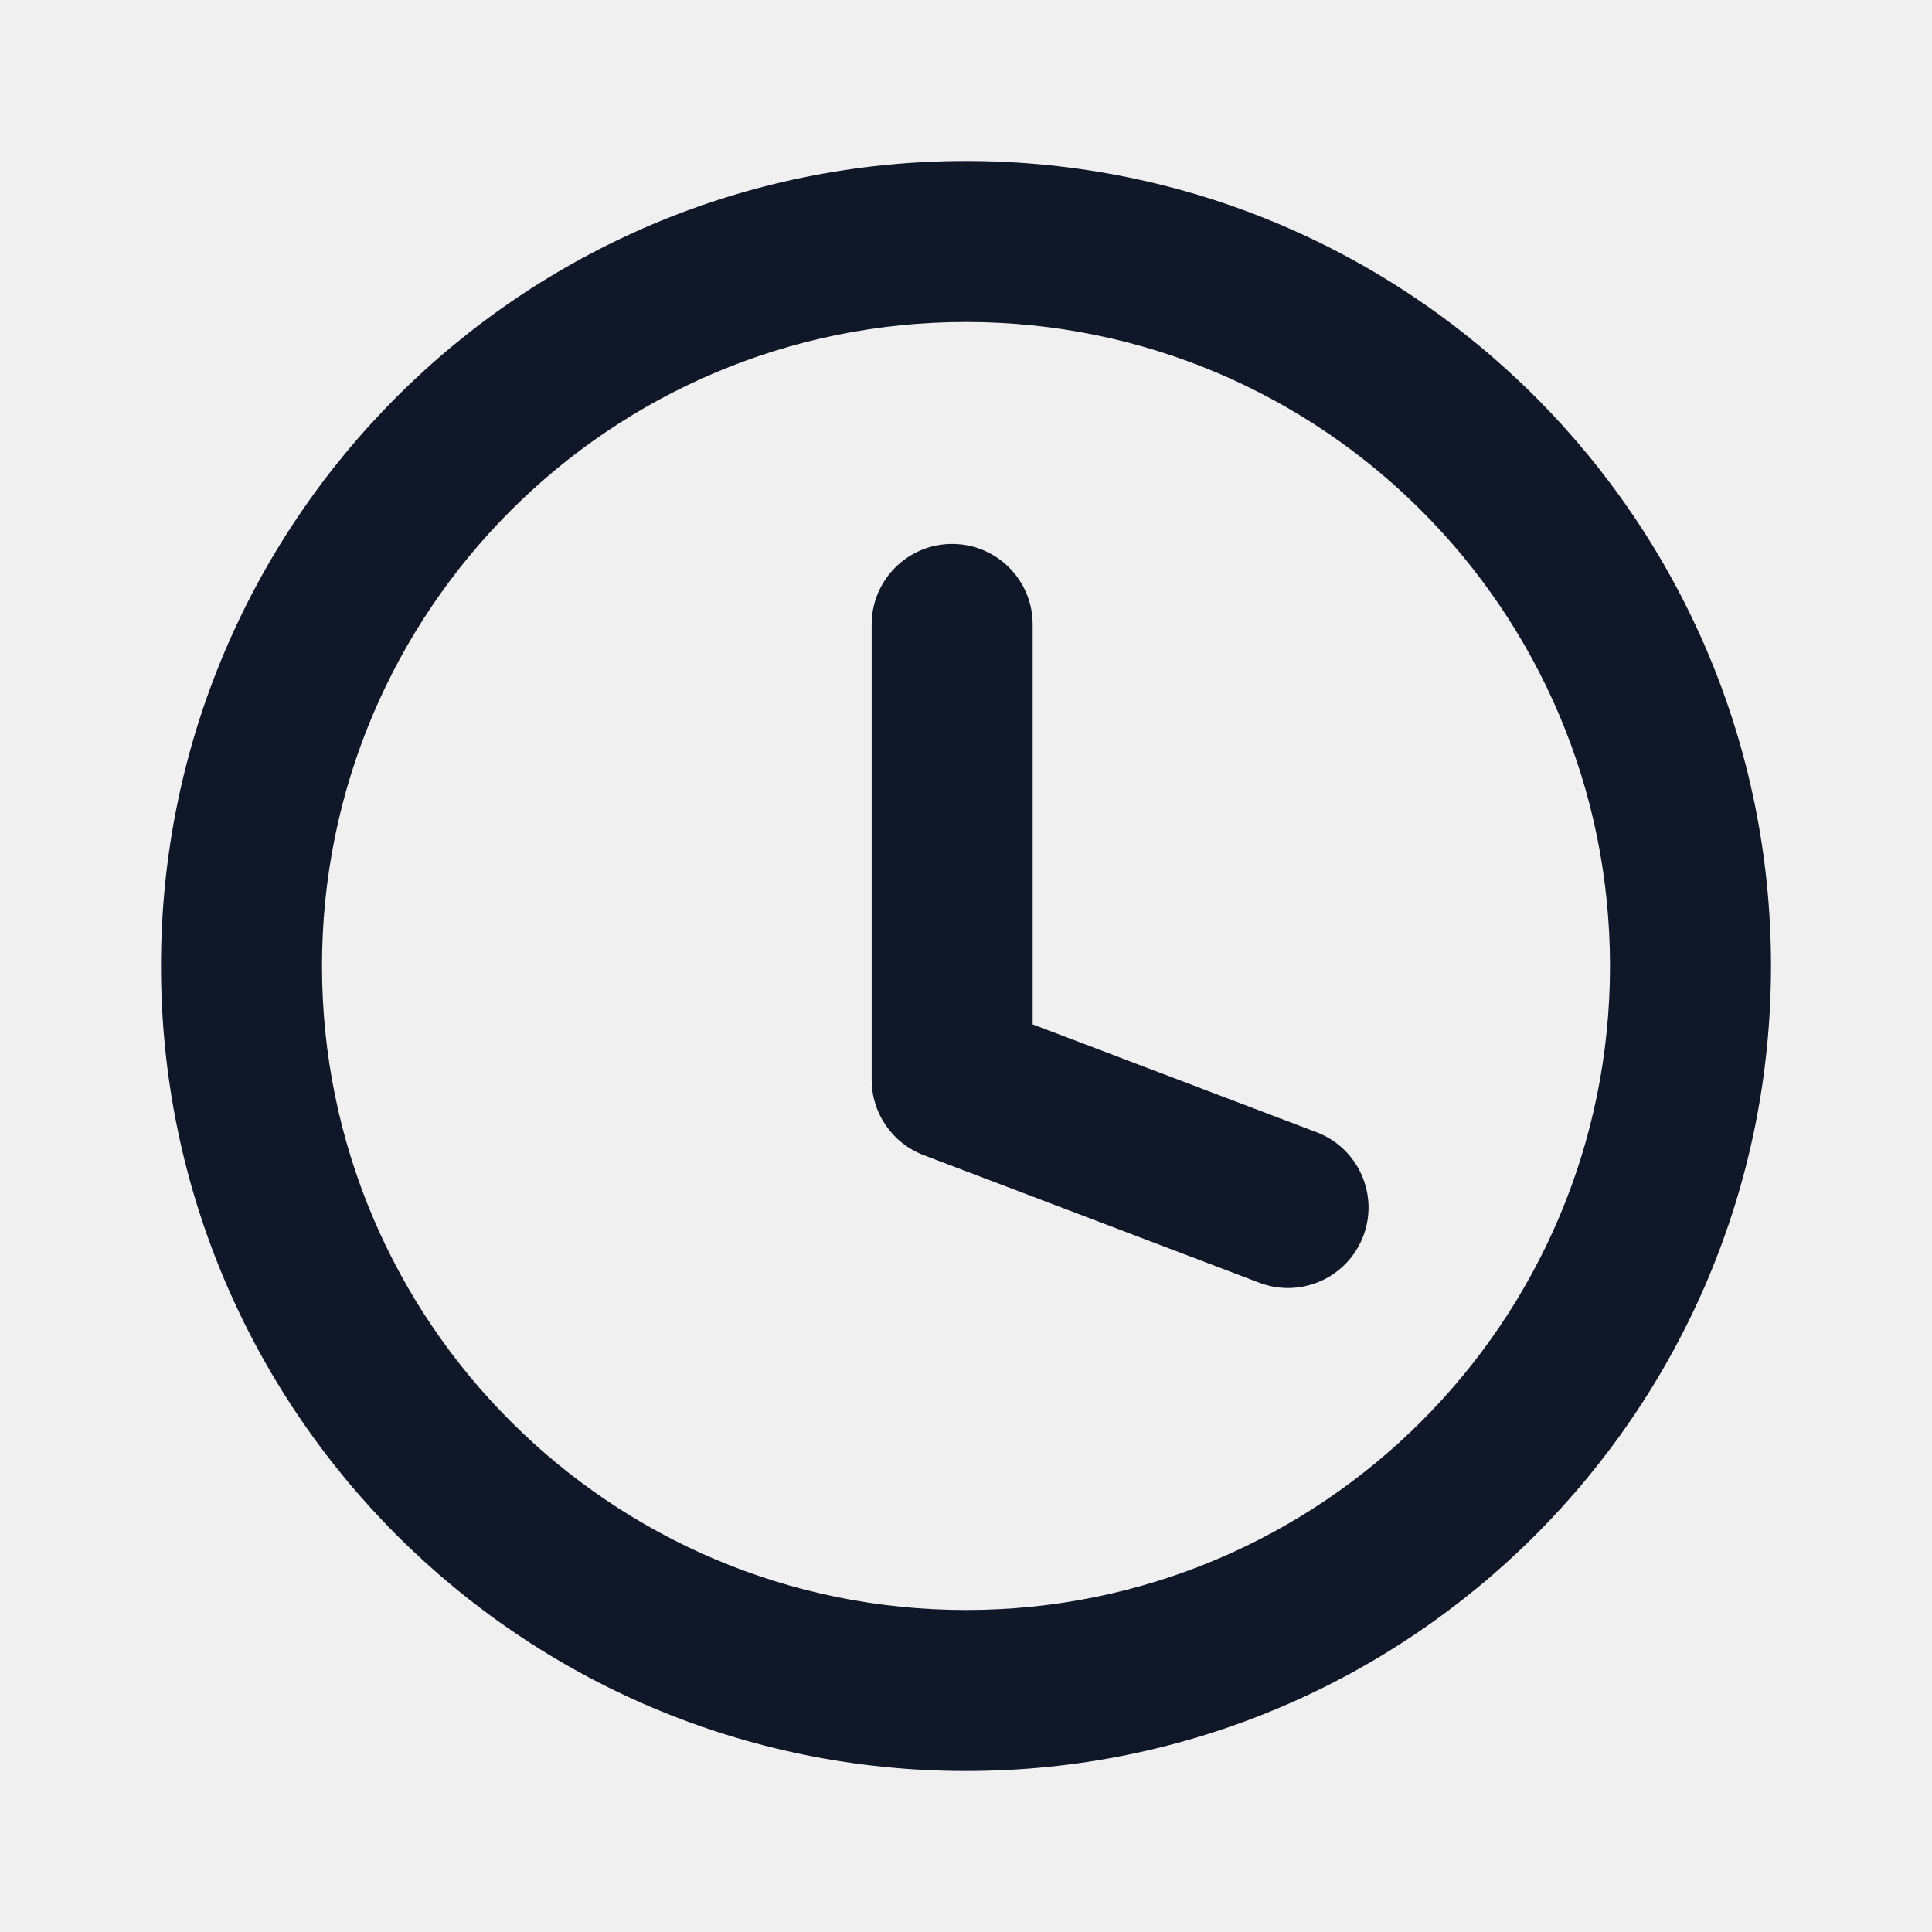
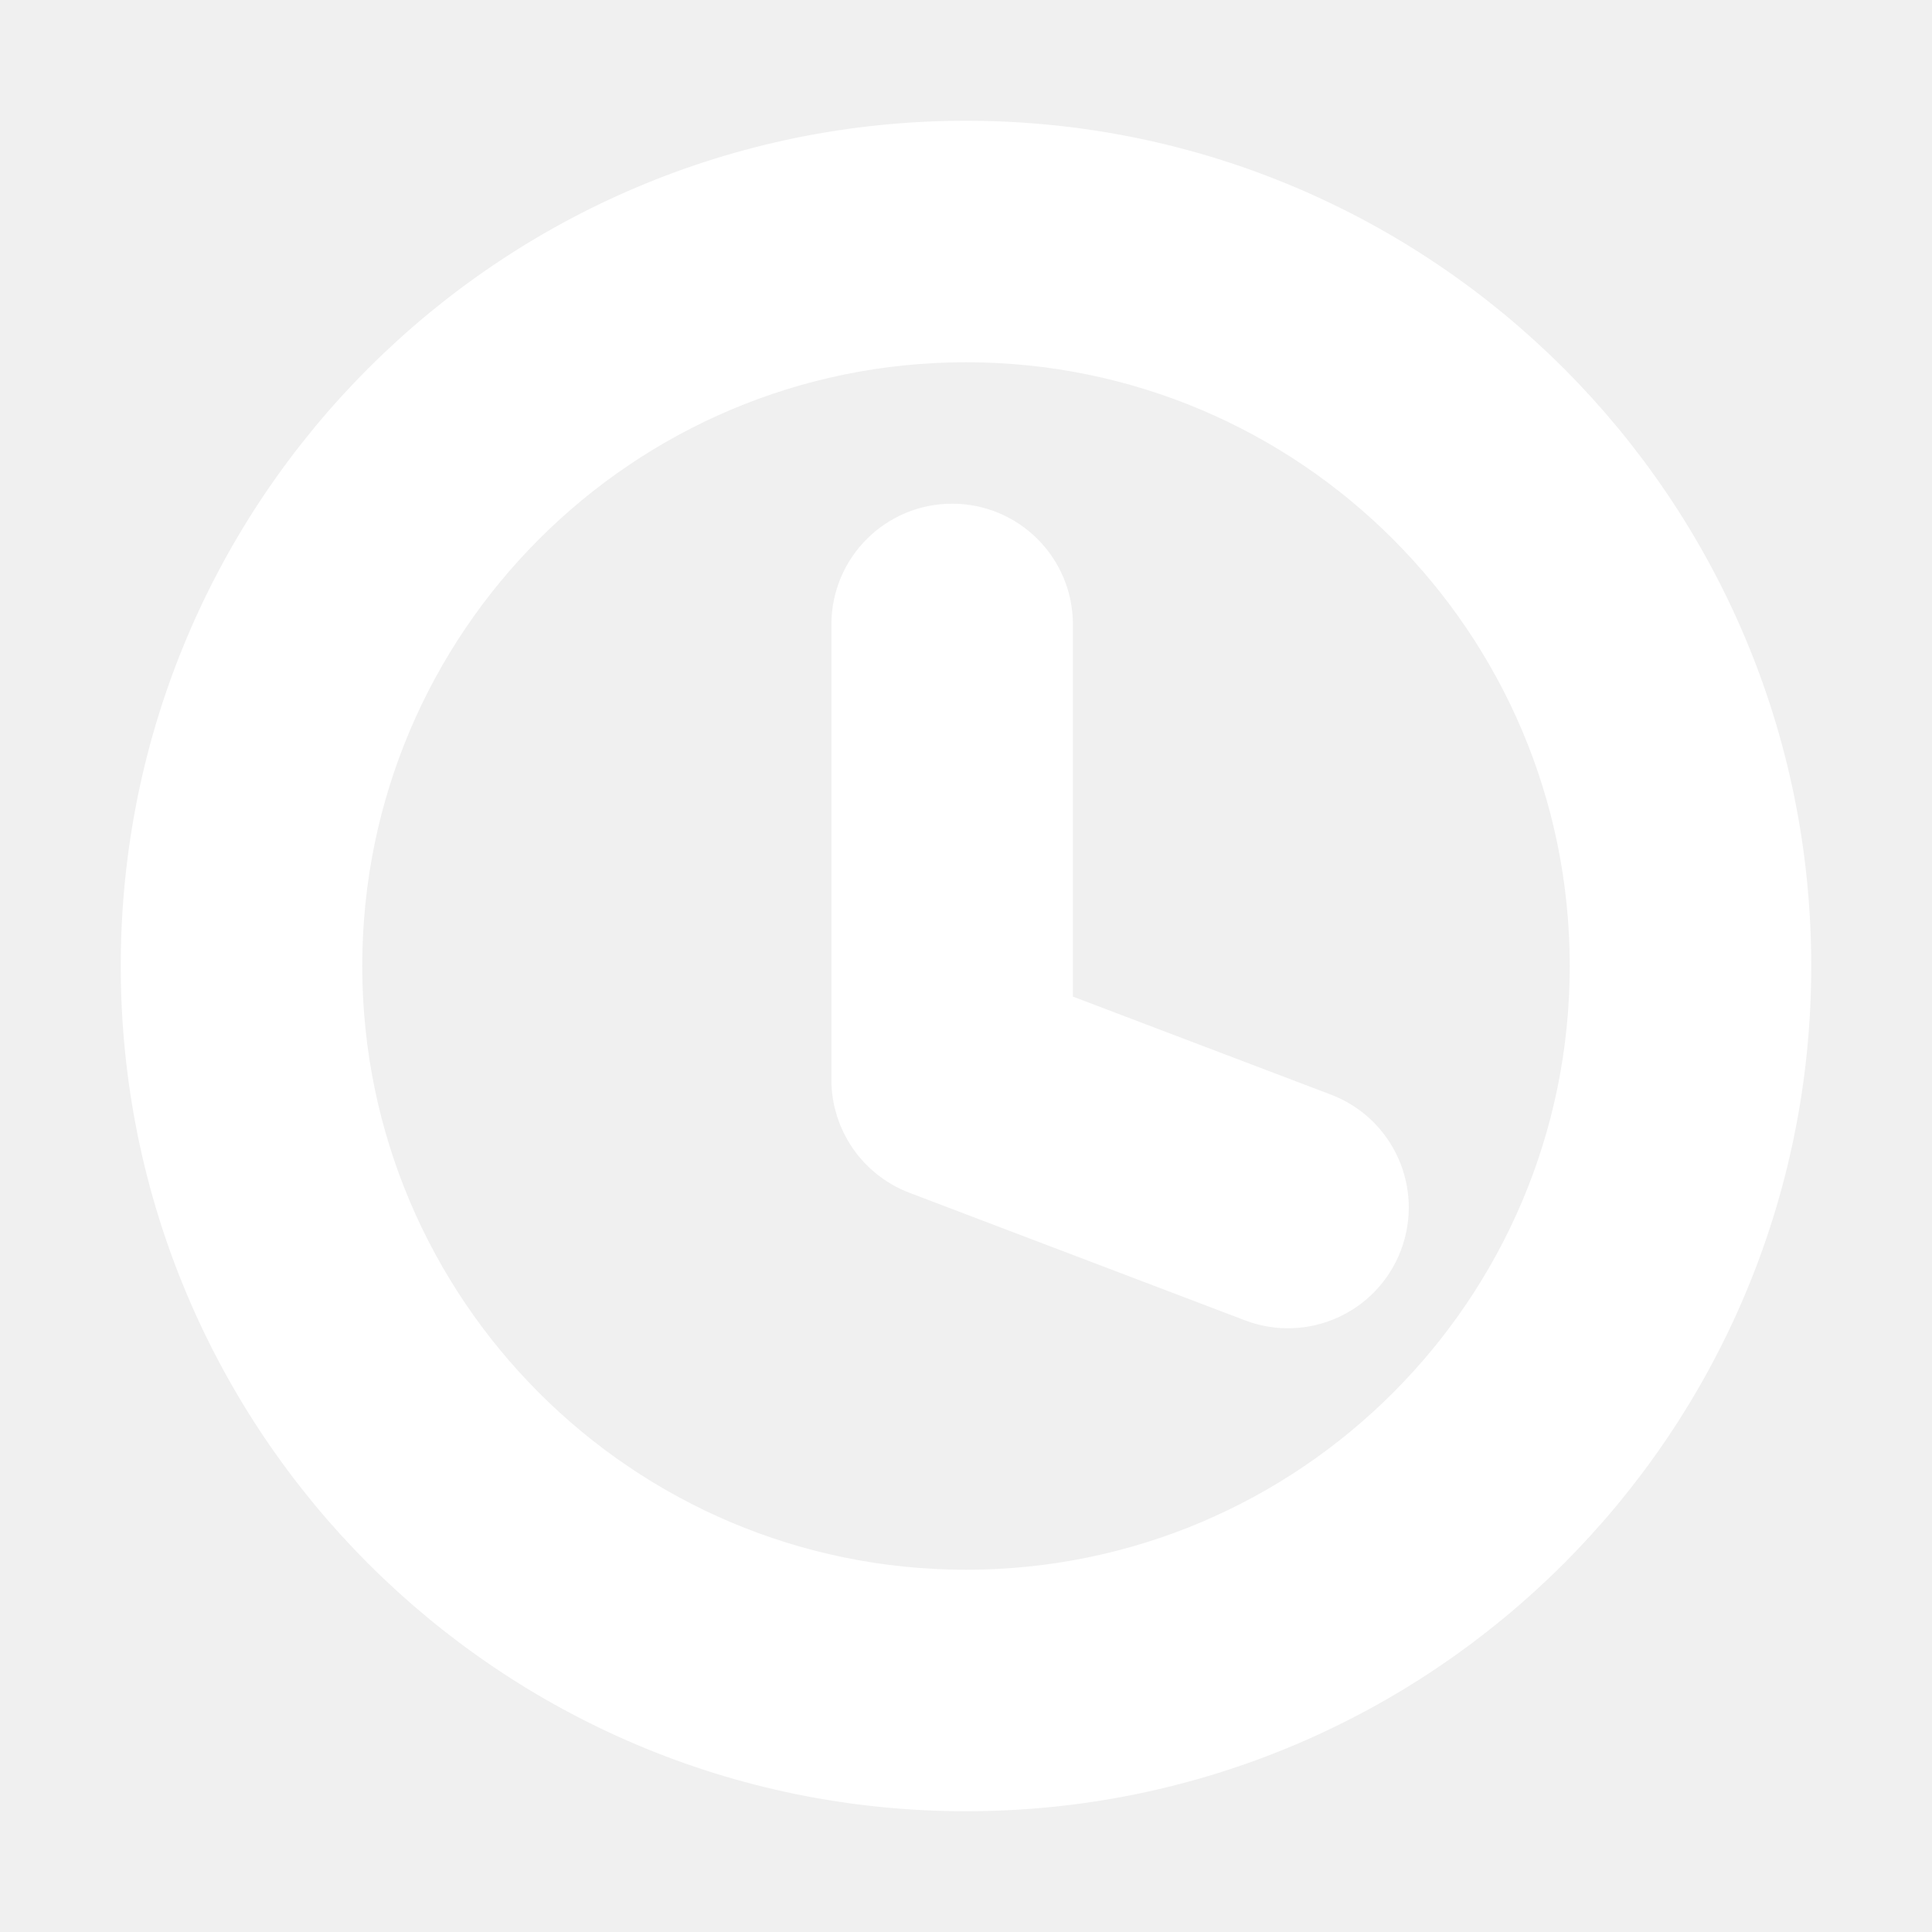
- <svg xmlns="http://www.w3.org/2000/svg" width="800px" height="800px" viewBox="0 0 24 24" fill="none">
-   <path fill-rule="evenodd" clip-rule="evenodd" d="M12 4C7.582 4 4 7.582 4 12C4 16.418 7.582 20 12 20C16.418 20 20 16.418 20 12C20 7.582 16.418 4 12 4ZM2 12C2 6.477 6.477 2 12 2C17.523 2 22 6.477 22 12C22 17.523 17.523 22 12 22C6.477 22 2 17.523 2 12ZM11.828 6.757C12.381 6.757 12.828 7.205 12.828 7.757V12.725L16.355 14.065C16.872 14.261 17.131 14.839 16.935 15.355C16.738 15.872 16.161 16.131 15.645 15.935L11.473 14.349C11.085 14.201 10.828 13.829 10.828 13.414V7.757C10.828 7.205 11.276 6.757 11.828 6.757Z" fill="#0F1729" />
+ <svg xmlns="http://www.w3.org/2000/svg" width="800px" height="800px" viewBox="0 0 24 24" fill="none" stroke="#ffffff">
+   <g id="SVGRepo_bgCarrier" stroke-width="0" />
+   <g id="SVGRepo_tracerCarrier" stroke-linecap="round" stroke-linejoin="round" />
+   <g id="SVGRepo_iconCarrier">
+     <path fill-rule="evenodd" clip-rule="evenodd" d="M12 4C7.582 4 4 7.582 4 12C4 16.418 7.582 20 12 20C16.418 20 20 16.418 20 12C20 7.582 16.418 4 12 4ZM2 12C2 6.477 6.477 2 12 2C17.523 2 22 6.477 22 12C22 17.523 17.523 22 12 22C6.477 22 2 17.523 2 12ZM11.828 6.757C12.381 6.757 12.828 7.205 12.828 7.757V12.725L16.355 14.065C16.872 14.261 17.131 14.839 16.935 15.355C16.738 15.872 16.161 16.131 15.645 15.935L11.473 14.349C11.085 14.201 10.828 13.829 10.828 13.414V7.757C10.828 7.205 11.276 6.757 11.828 6.757Z" fill="#ffffff" />
+   </g>
</svg>
